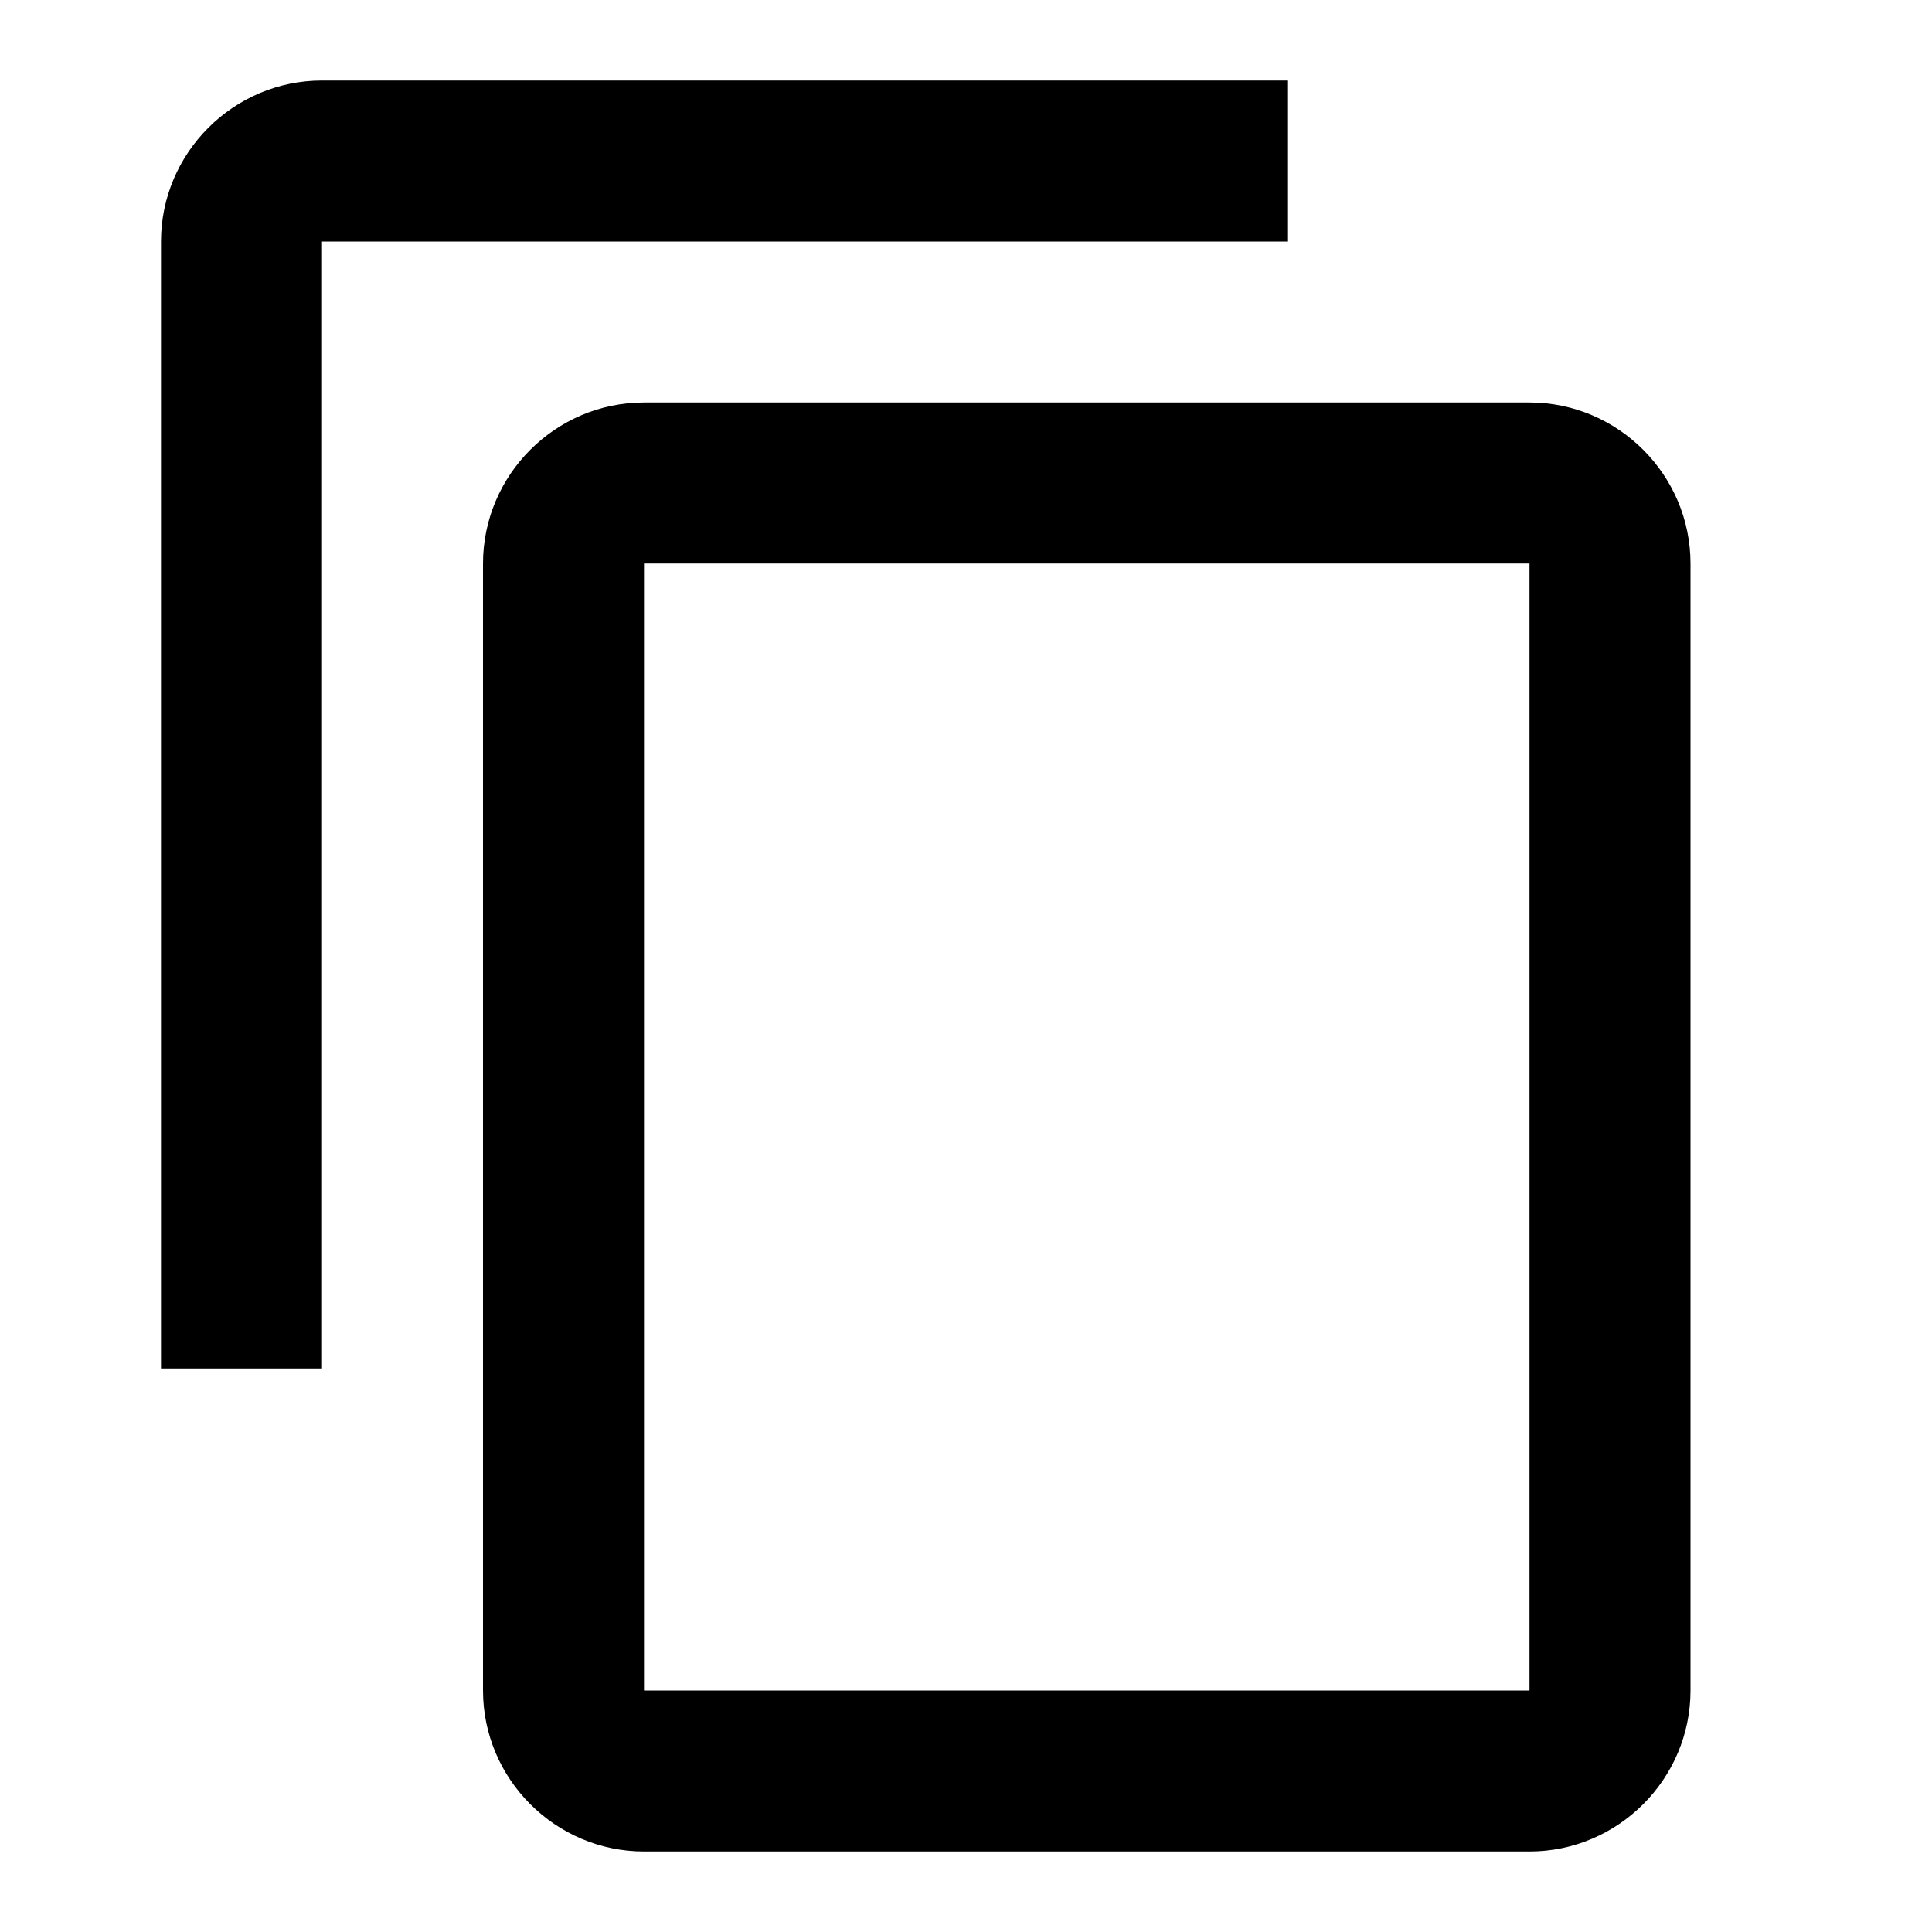
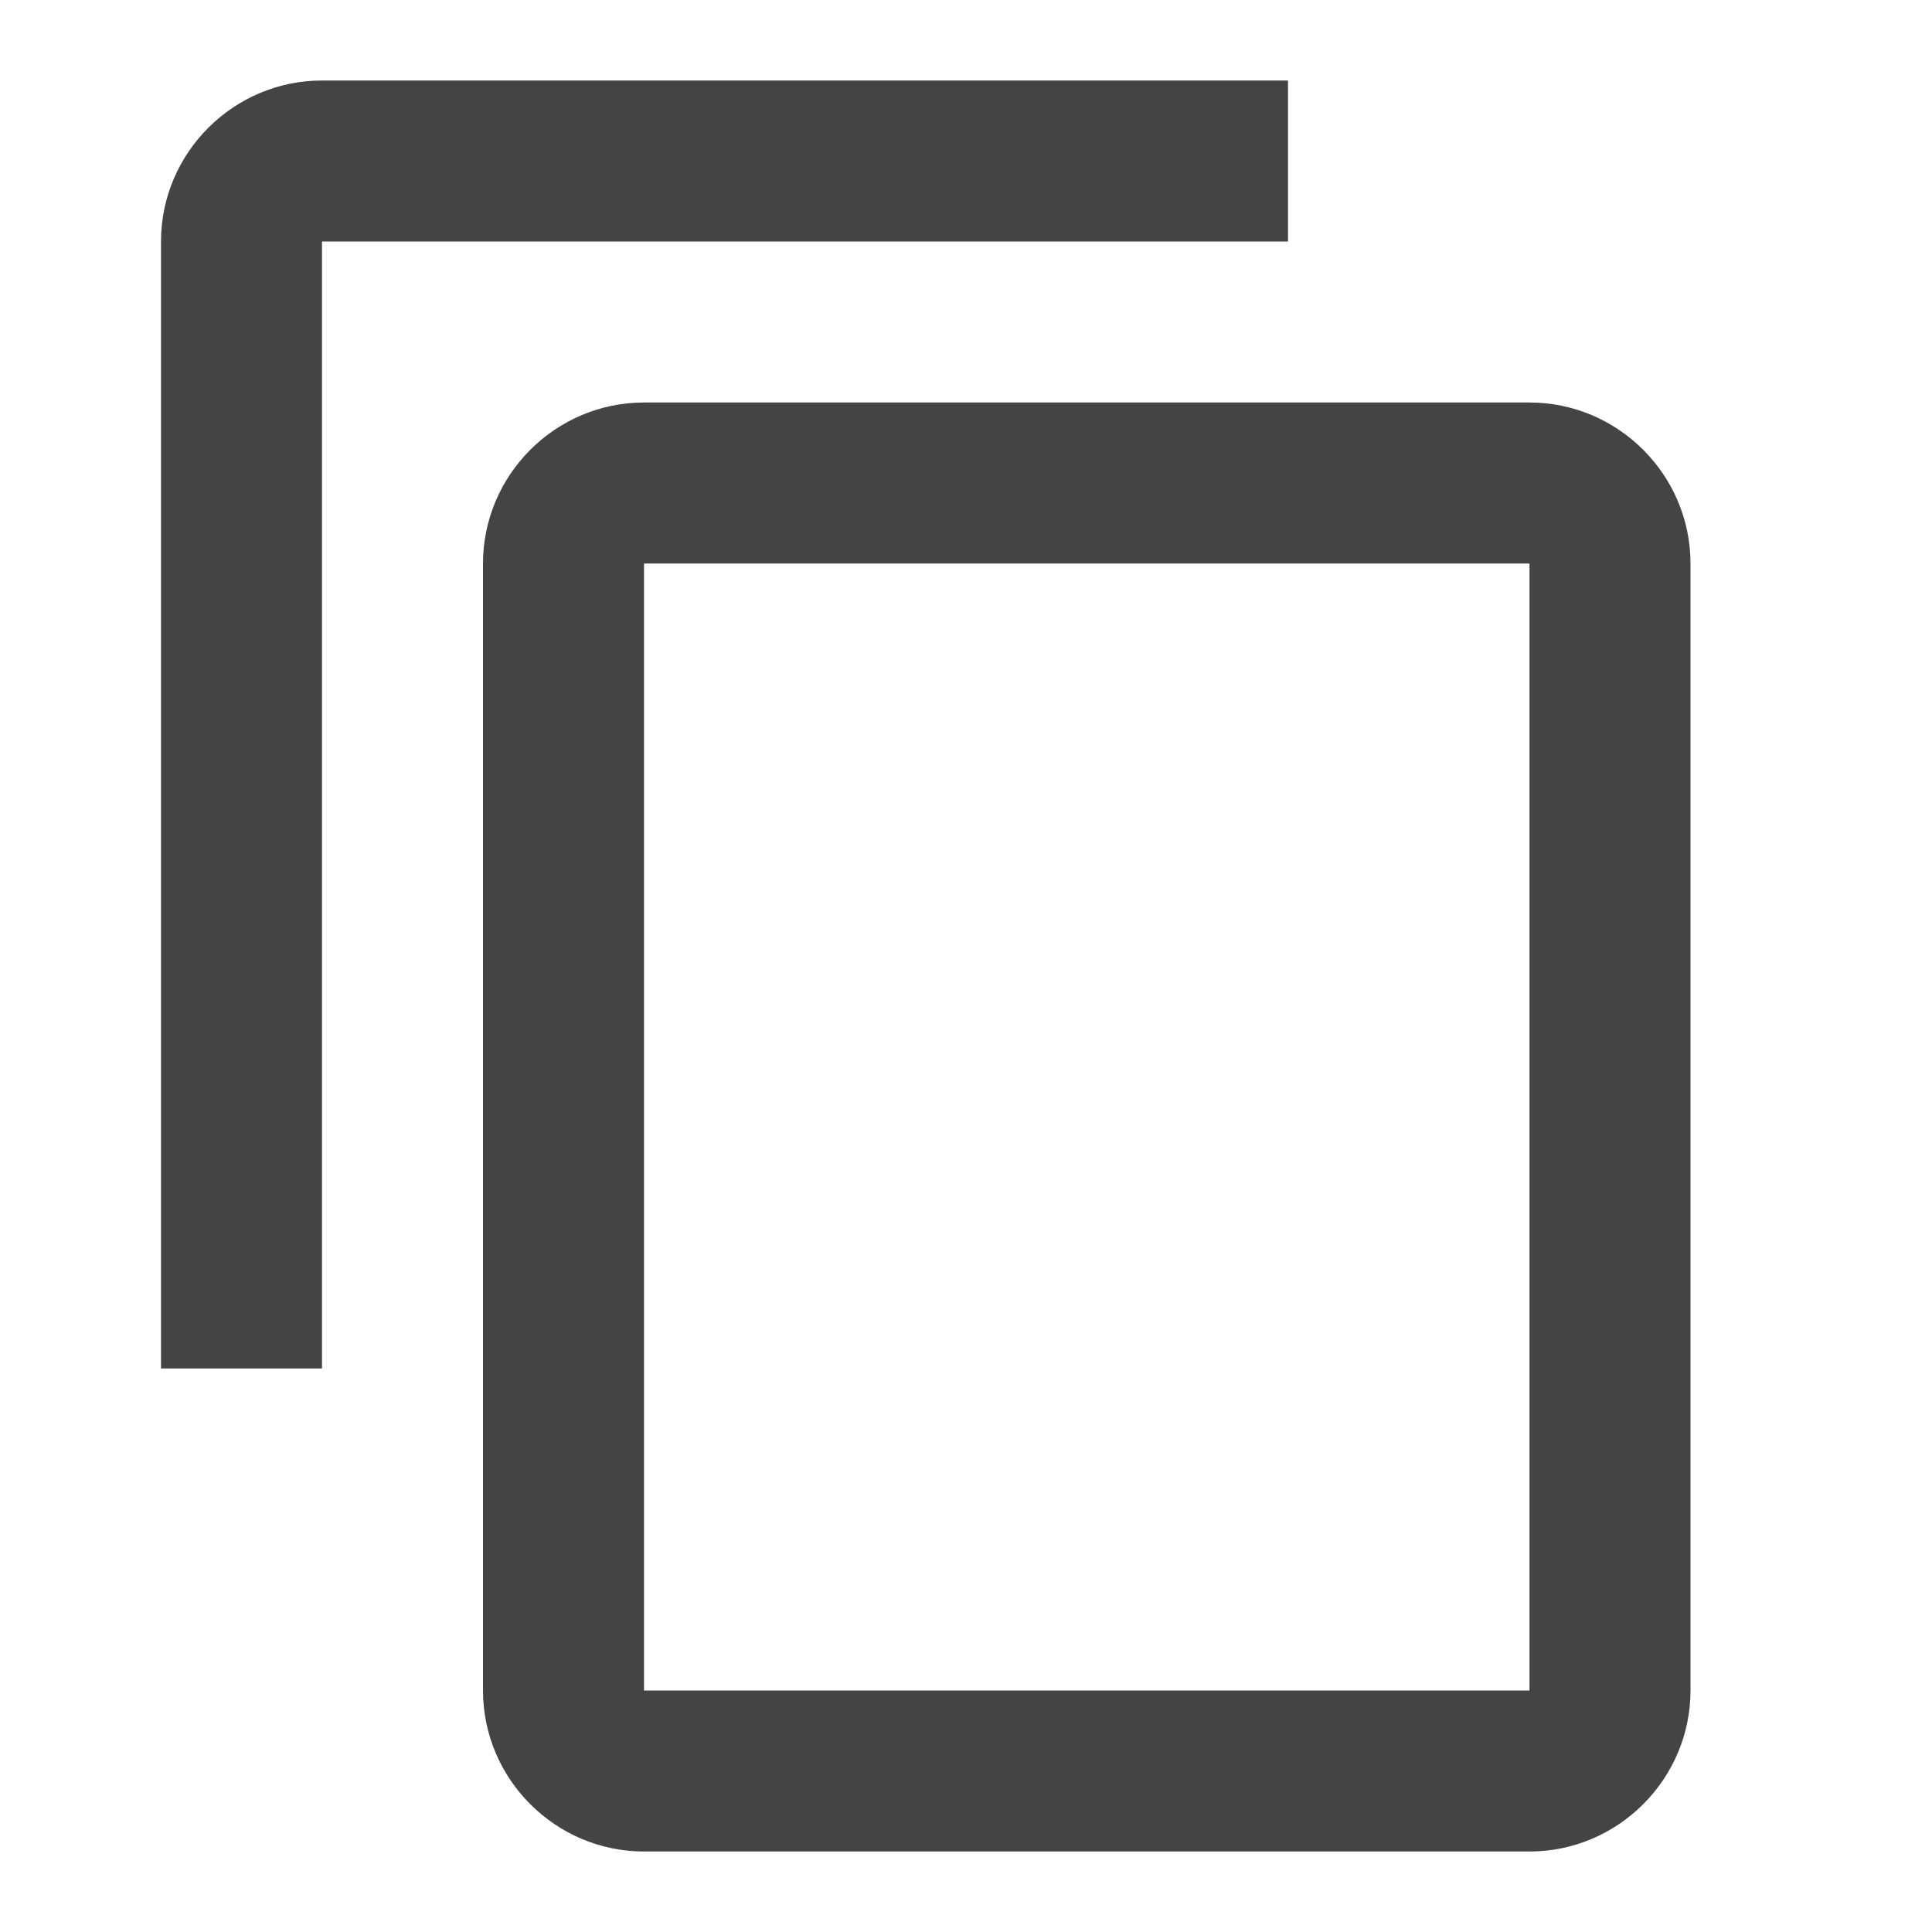
- <svg xmlns="http://www.w3.org/2000/svg" height="24px" viewBox="0 0 24 24" width="24px" fill="#000000">
+ <svg xmlns="http://www.w3.org/2000/svg" height="24px" viewBox="0 0 24 24" width="24px" fill="#444444">
  <path d="M0 0h24v24H0V0z" fill="none" />
  <path d="M16 1H4c-1.1 0-2 .9-2 2v14h2V3h12V1zm3 4H8c-1.1 0-2 .9-2 2v14c0 1.1.9 2 2 2h11c1.1 0 2-.9 2-2V7c0-1.1-.9-2-2-2zm0 16H8V7h11v14z" />
</svg>
